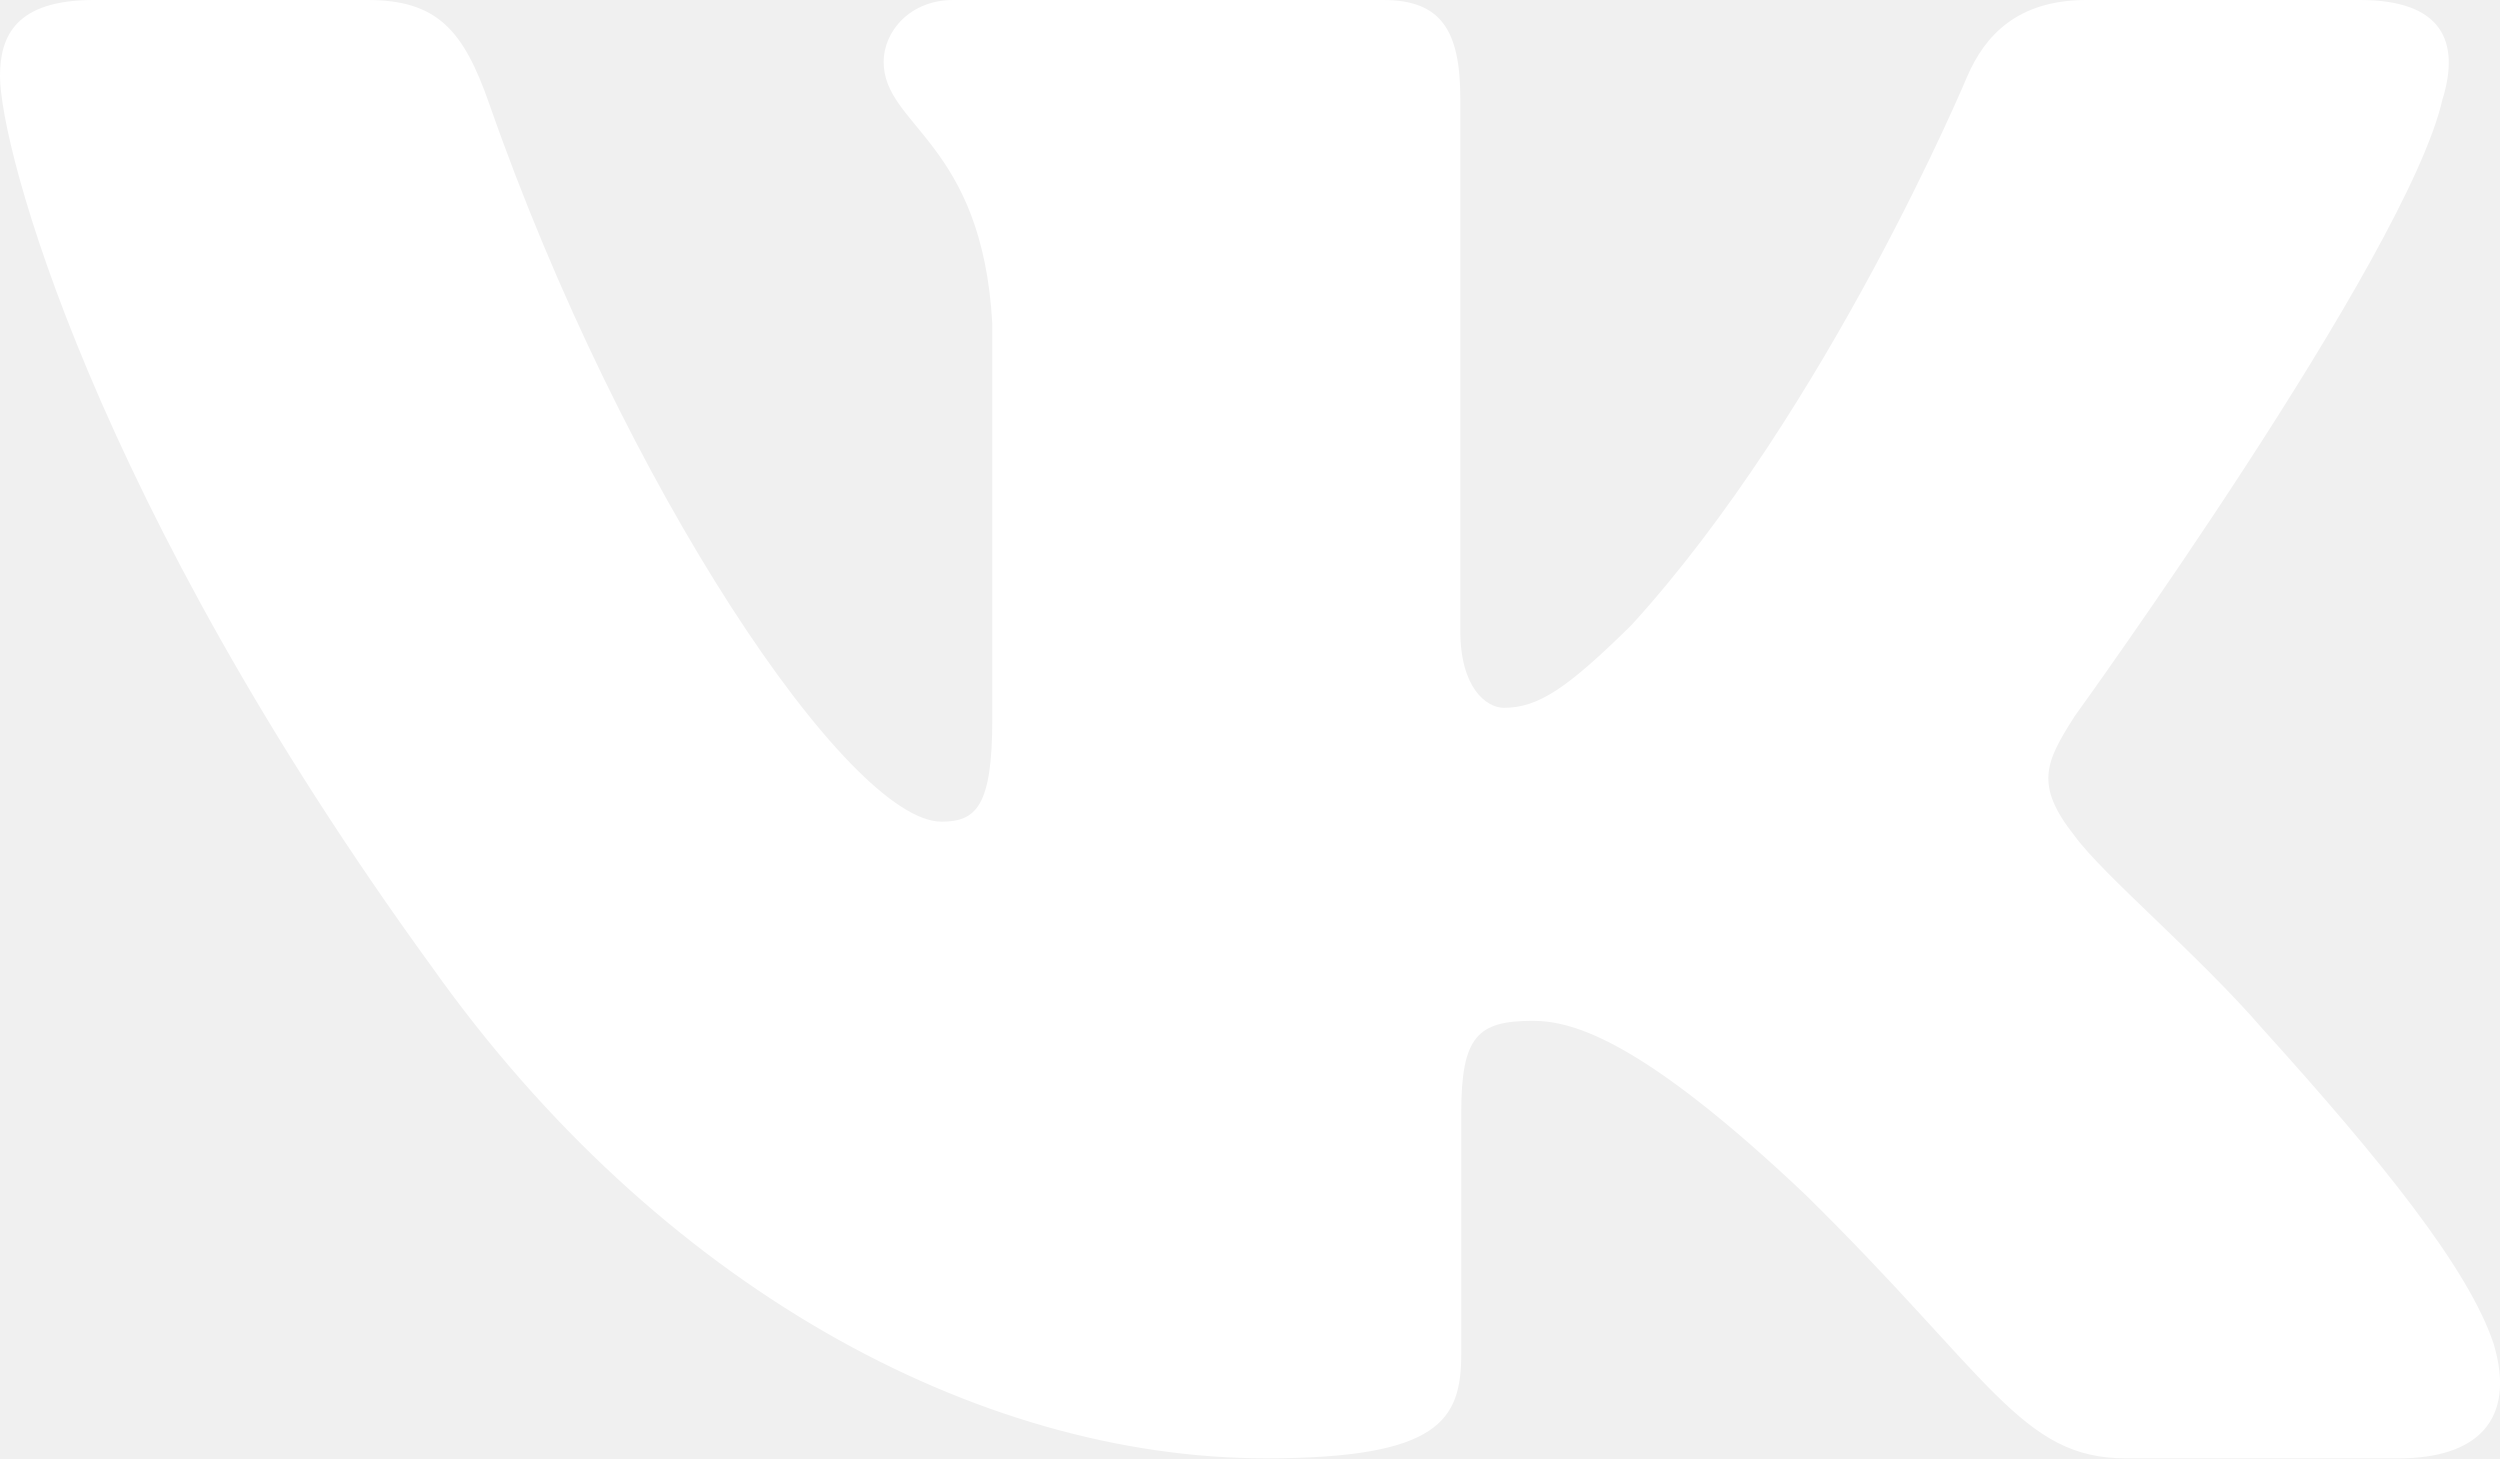
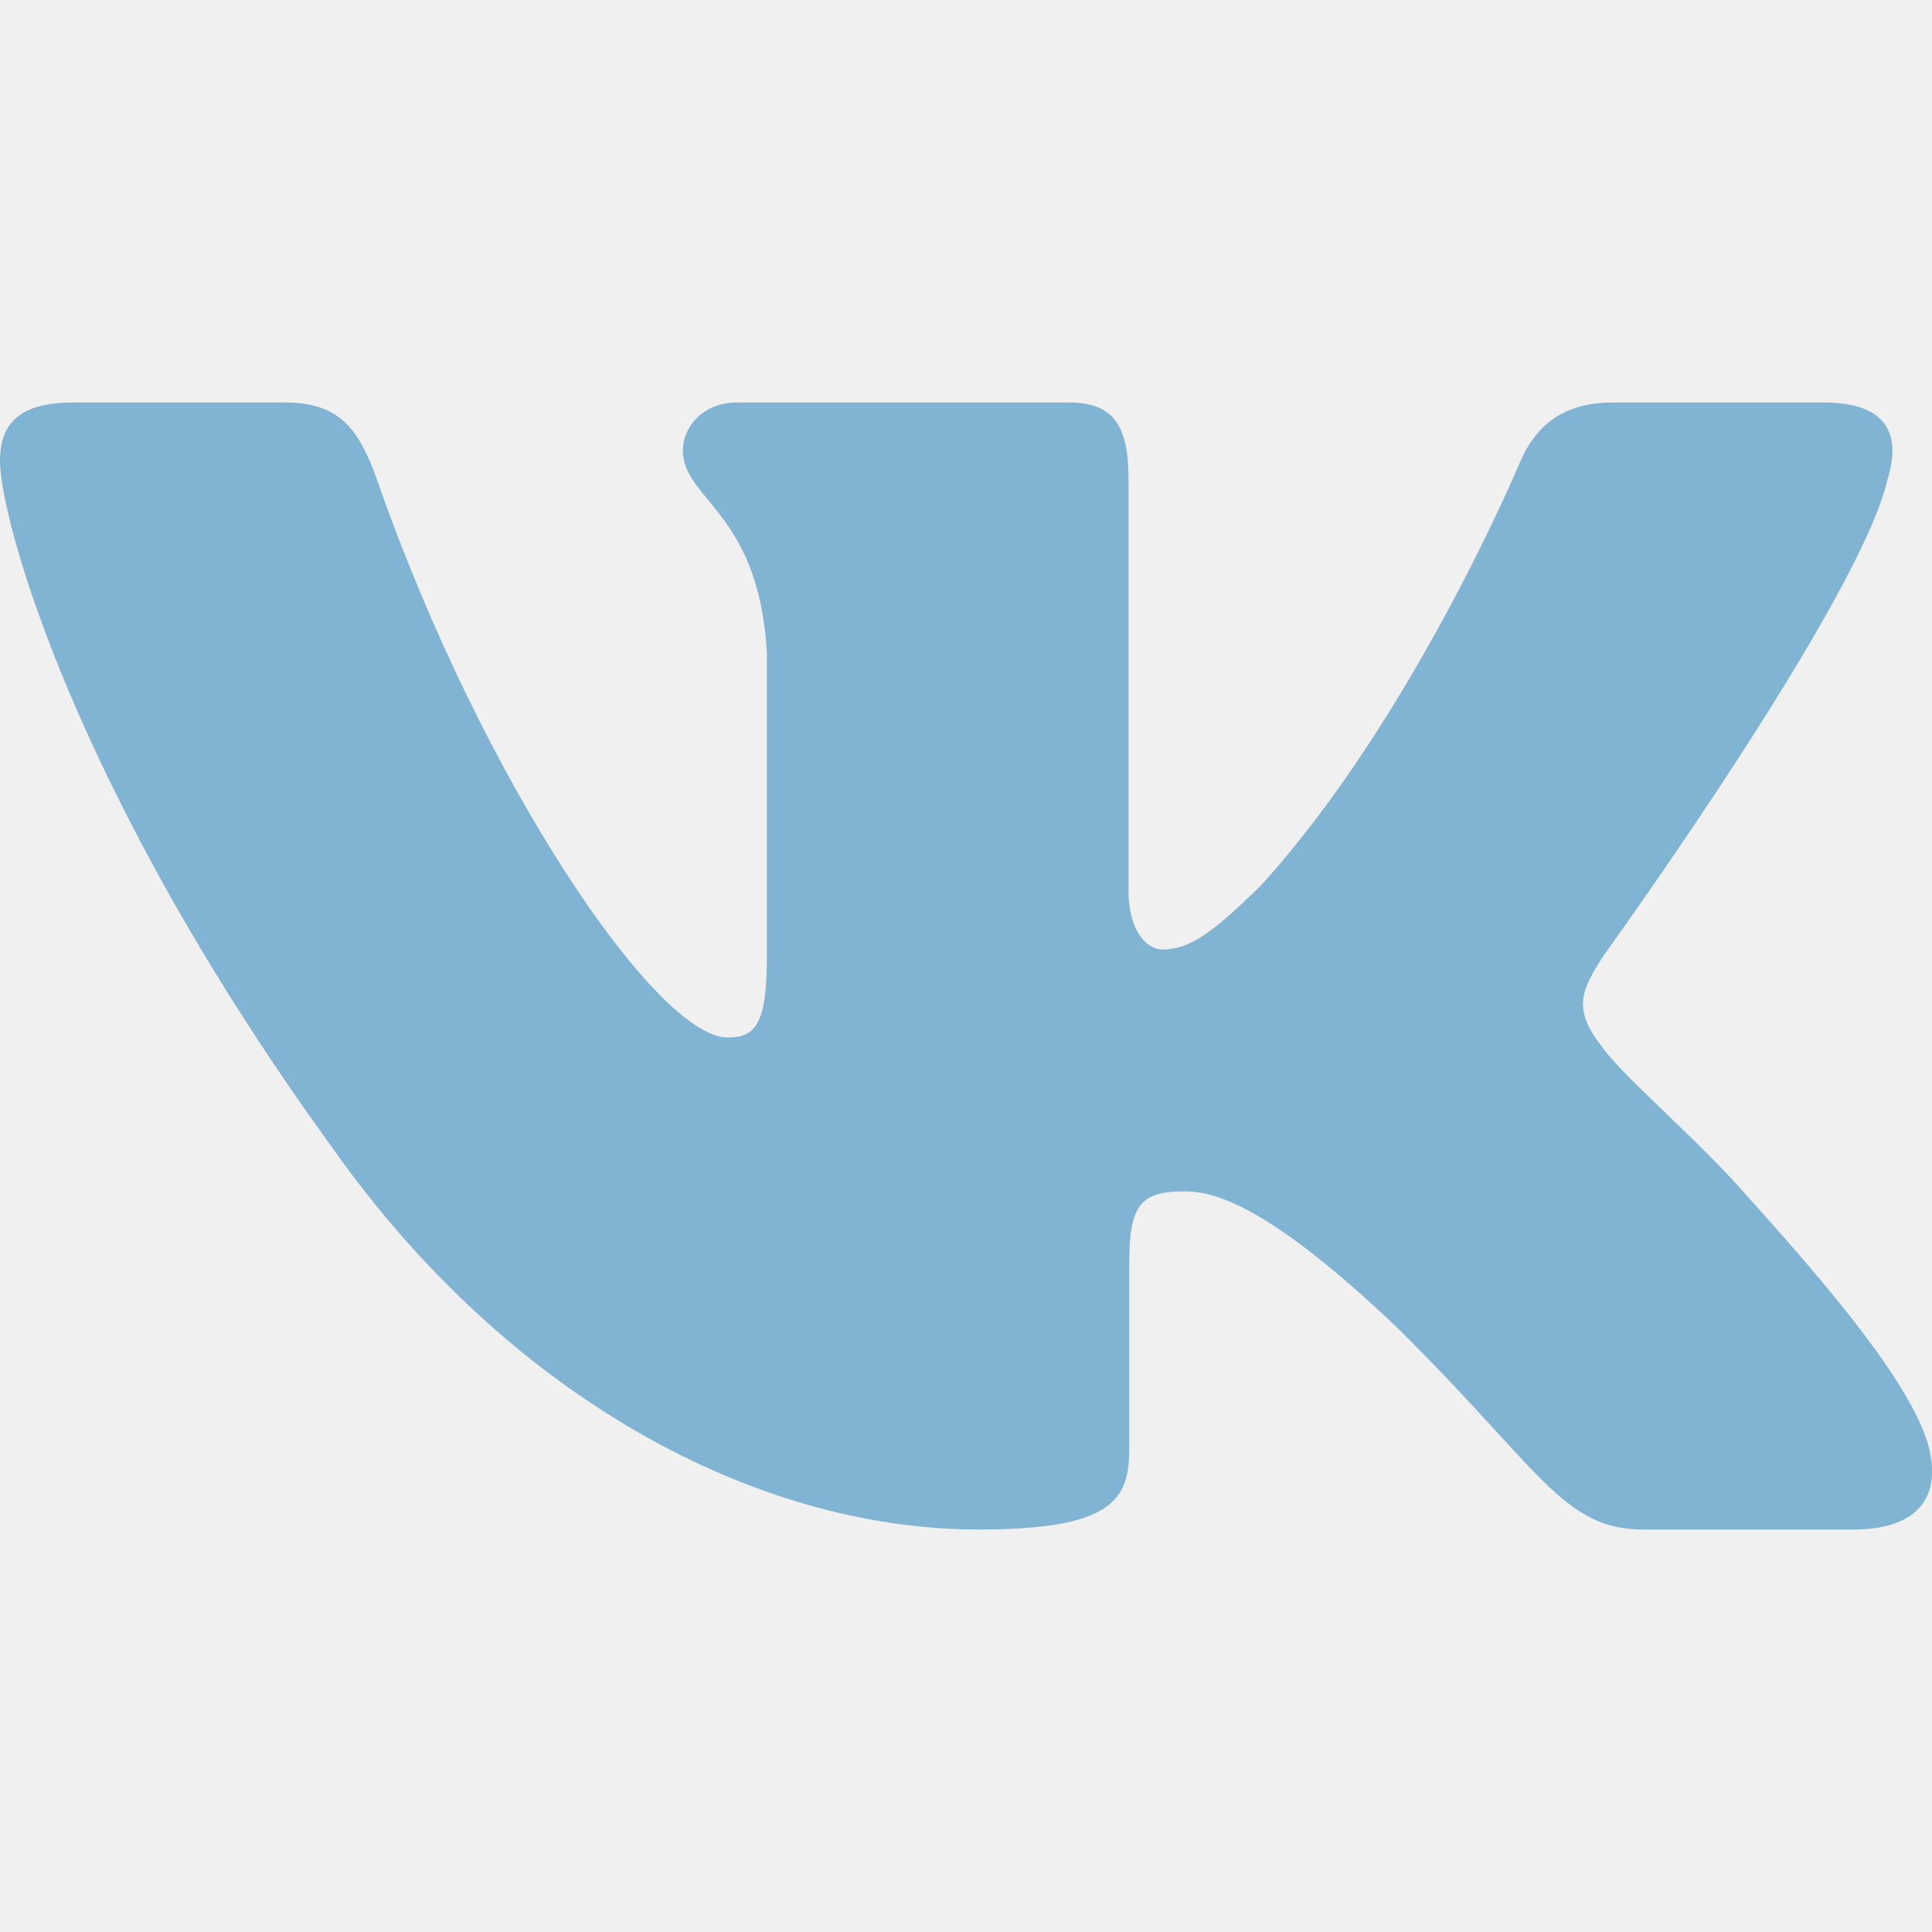
- <svg xmlns="http://www.w3.org/2000/svg" width="24" height="14" viewBox="0 0 24 14" fill="none">
-   <path fill-rule="evenodd" clip-rule="evenodd" d="M23.45 0.948C23.616 0.402 23.45 0 22.655 0H20.03C19.362 0 19.054 0.347 18.887 0.73C18.887 0.73 17.552 3.926 15.661 6.002C15.049 6.604 14.771 6.795 14.437 6.795C14.27 6.795 14.019 6.604 14.019 6.057V0.948C14.019 0.292 13.835 0 13.279 0H9.151C8.734 0 8.483 0.304 8.483 0.593C8.483 1.214 9.429 1.358 9.526 3.106V6.904C9.526 7.737 9.373 7.888 9.039 7.888C8.149 7.888 5.984 4.677 4.699 1.003C4.45 0.288 4.198 0 3.527 0H0.9C0.15 0 0 0.347 0 0.73C0 1.412 0.89 4.8 4.145 9.281C6.315 12.341 9.37 14 12.153 14C13.822 14 14.028 13.632 14.028 12.997V10.684C14.028 9.947 14.186 9.8 14.715 9.8C15.105 9.8 15.772 9.992 17.33 11.467C19.11 13.216 19.403 14 20.405 14H23.03C23.78 14 24.156 13.632 23.94 12.904C23.702 12.18 22.852 11.129 21.725 9.882C21.113 9.172 20.195 8.407 19.916 8.024C19.527 7.533 19.638 7.314 19.916 6.877C19.916 6.877 23.116 2.451 23.449 0.948H23.45Z" fill="white" />
+ <svg xmlns="http://www.w3.org/2000/svg" width="24" height="24" viewBox="0 0 24 24" fill="none">
+   <g clip-path="url(#clip0_29705_1038)">
+     <path fill-rule="evenodd" clip-rule="evenodd" d="M23.45 5.948C23.616 5.402 23.45 5 22.655 5H20.03C19.362 5 19.054 5.347 18.887 5.73C18.887 5.73 17.552 8.926 15.661 11.002C15.049 11.604 14.771 11.795 14.437 11.795C14.27 11.795 14.019 11.604 14.019 11.057V5.948C14.019 5.292 13.835 5 13.279 5H9.151C8.734 5 8.483 5.304 8.483 5.593C8.483 6.214 9.429 6.358 9.526 8.106V11.904C9.526 12.737 9.373 12.888 9.039 12.888C8.149 12.888 5.984 9.677 4.699 6.003C4.45 5.288 4.198 5 3.527 5H0.9C0.15 5 0 5.347 0 5.73C0 6.412 0.89 9.8 4.145 14.281C6.315 17.341 9.37 19 12.153 19C13.822 19 14.028 18.632 14.028 17.997V15.684C14.028 14.947 14.186 14.8 14.715 14.8C15.105 14.8 15.772 14.992 17.33 16.467C19.11 18.216 19.403 19 20.405 19H23.03C23.78 19 24.156 18.632 23.94 17.904C23.702 17.18 22.852 16.129 21.725 14.882C21.113 14.172 20.195 13.407 19.916 13.024C19.527 12.533 19.638 12.314 19.916 11.877C19.916 11.877 23.116 7.451 23.449 5.948H23.45Z" fill="#81B3D2" />
+   </g>
+   <defs>
+     <clipPath id="clip0_29705_1038">
+       <rect width="24" height="24" fill="white" />
+     </clipPath>
+   </defs>
</svg>
